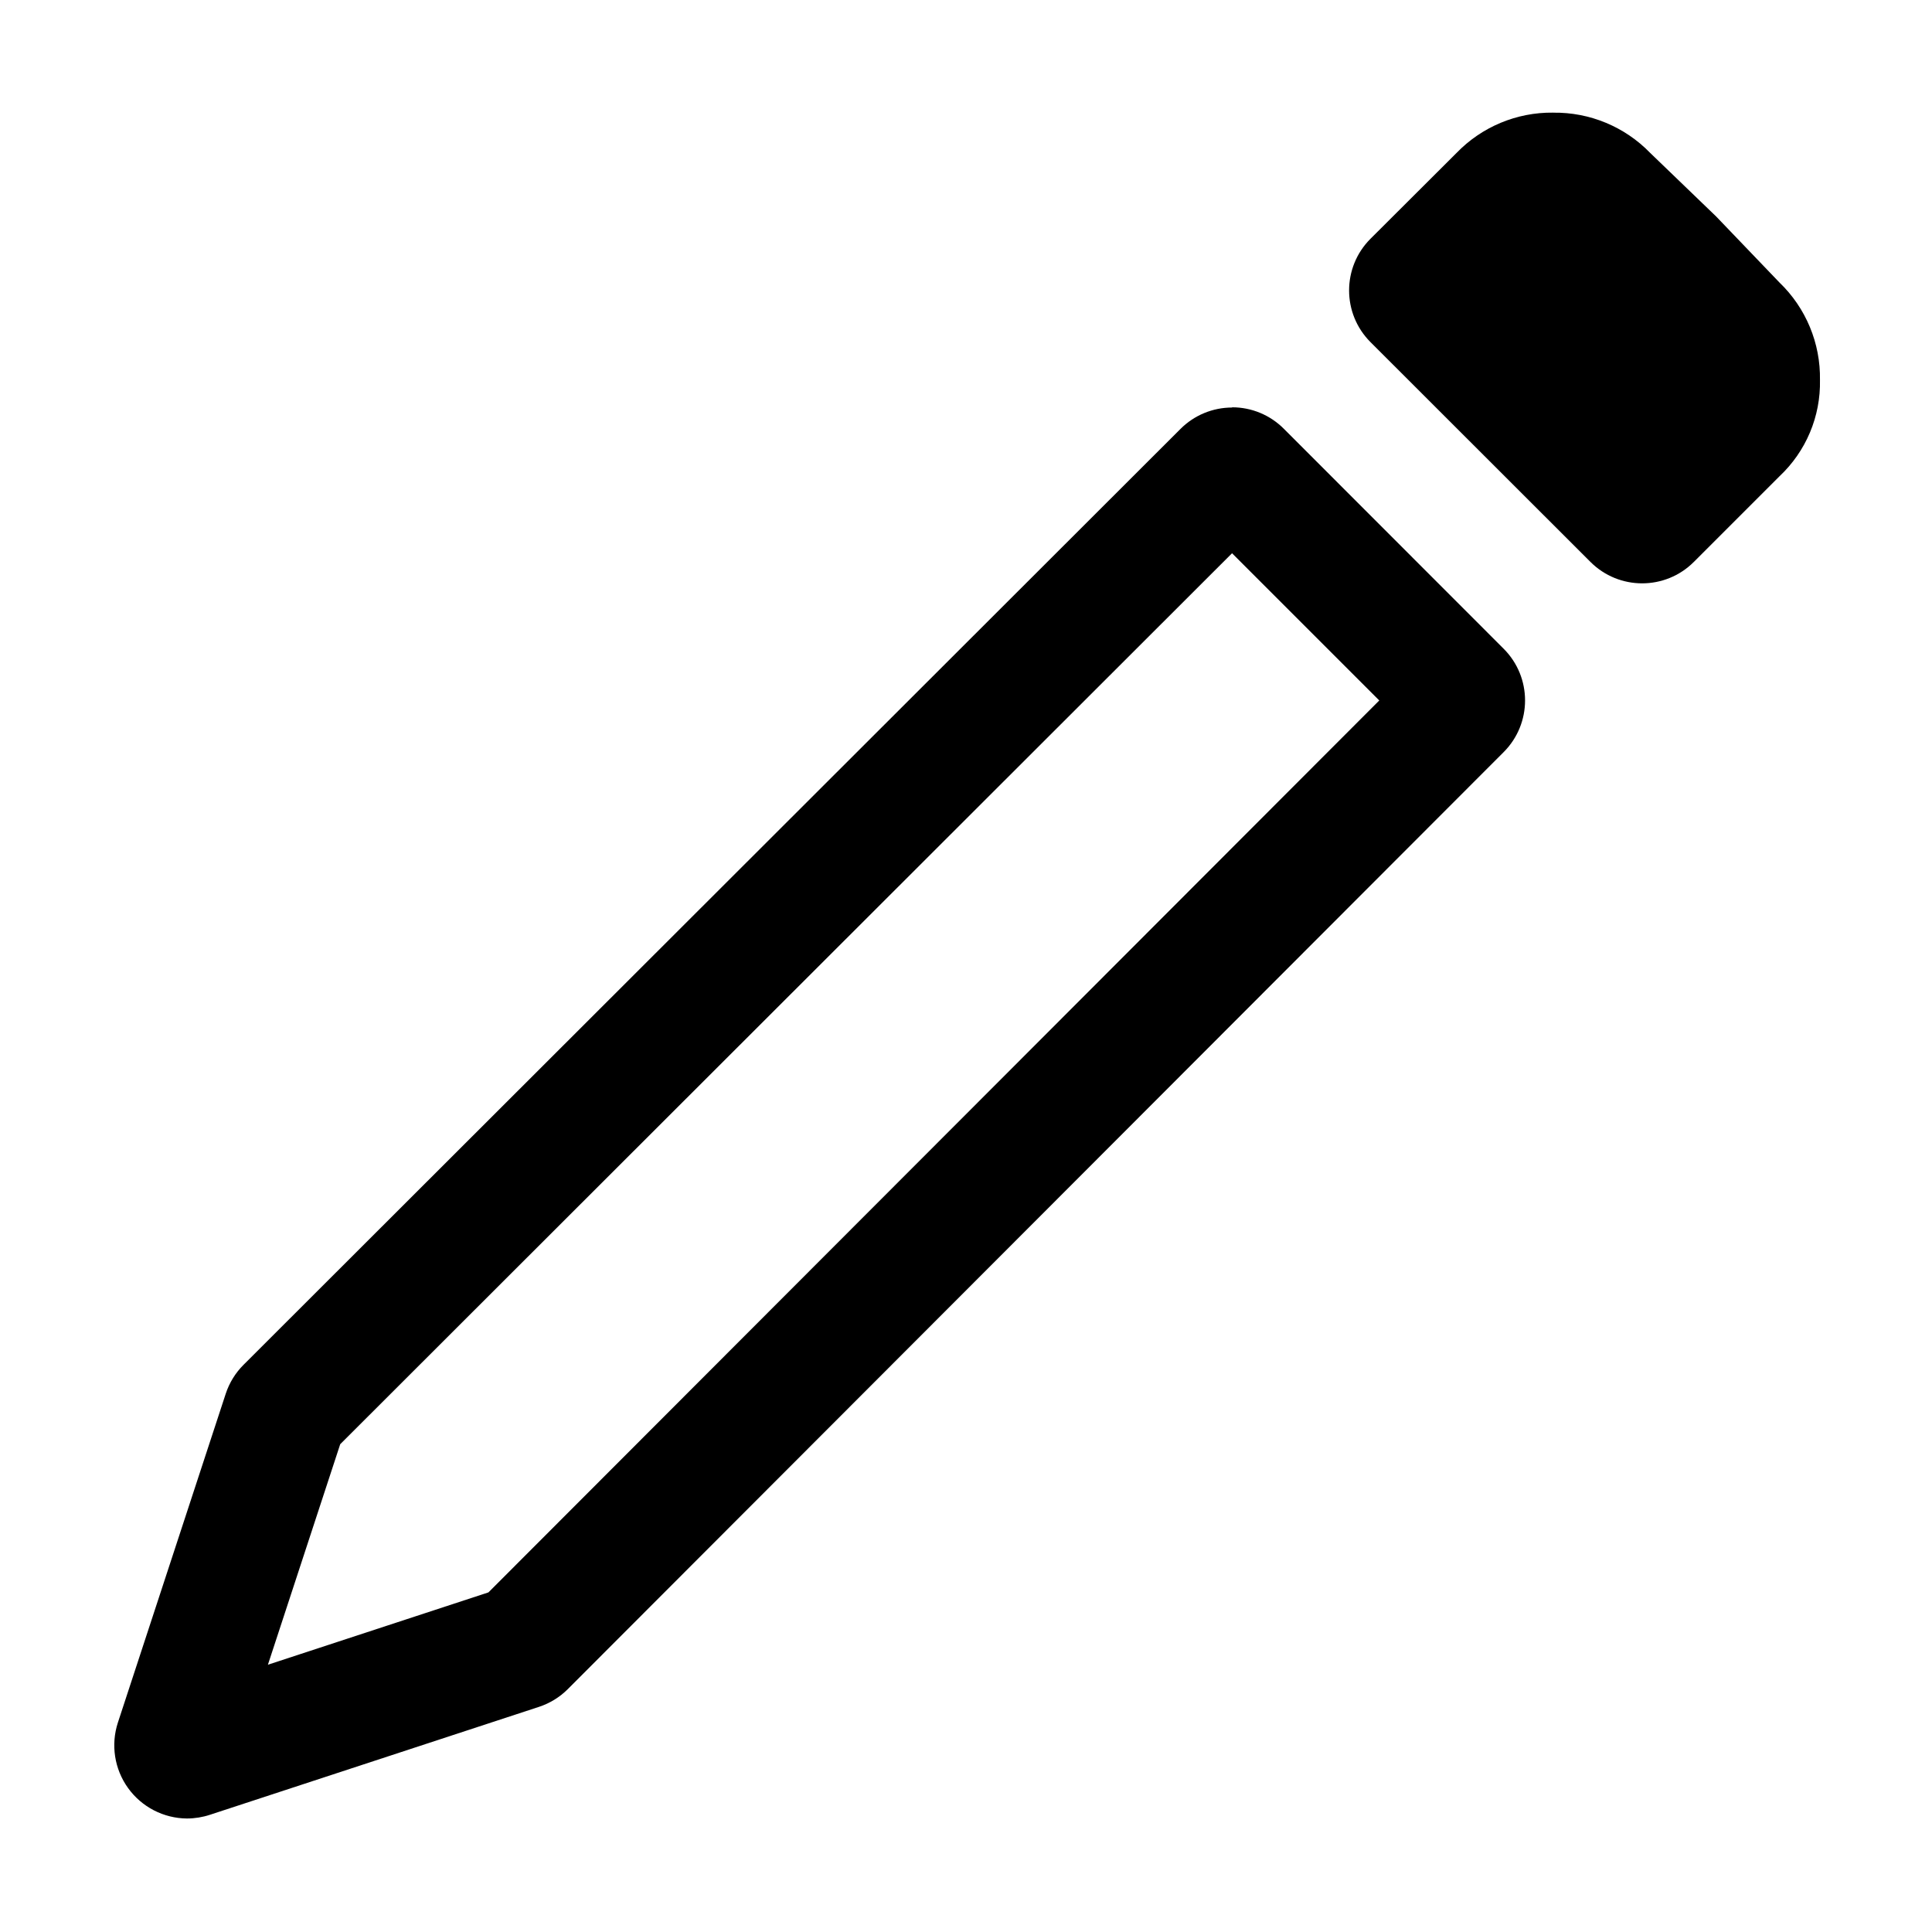
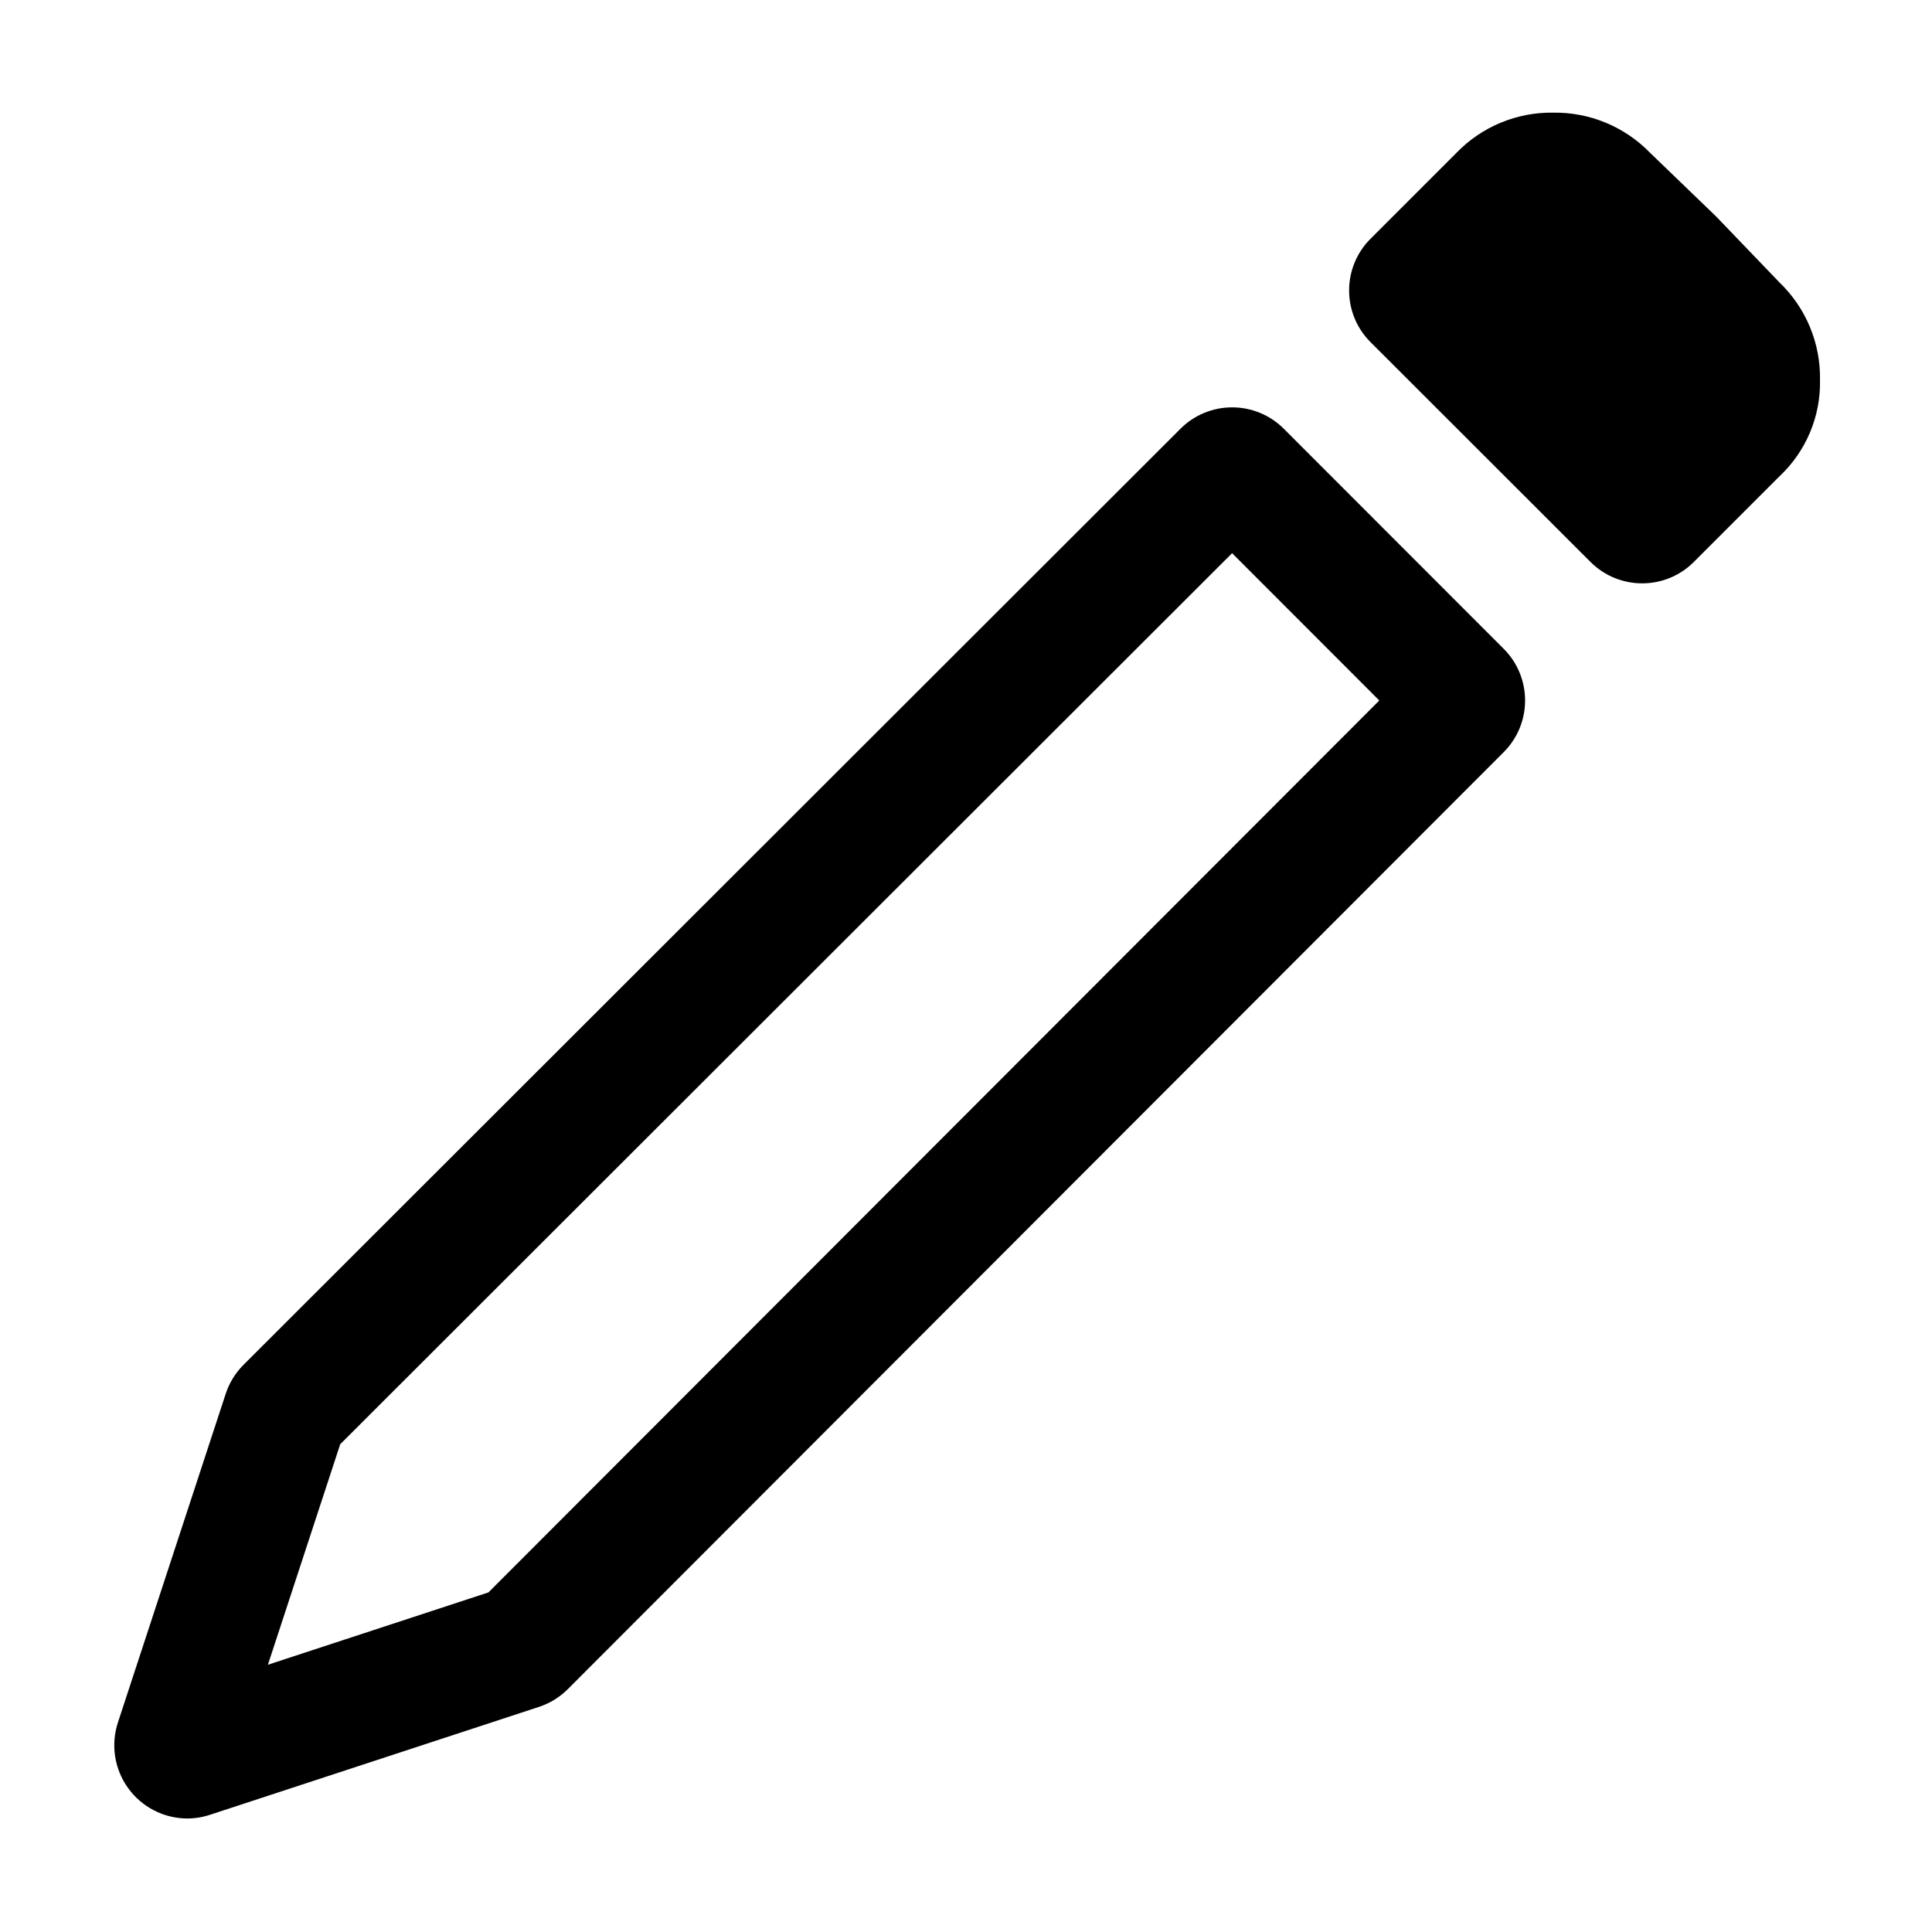
<svg xmlns="http://www.w3.org/2000/svg" id="Layer_1" data-name="Layer 1" viewBox="0 0 512 512">
-   <path d="M336.16,137h0m-9.64,9.63,39,39L129.44,422,71,441.17l19.16-58.44L326.52,146.6m-235.34,233h0M411.61,29.85A35,35,0,0,0,386,40.53L363.2,63.27a19.37,19.37,0,0,0,0,27.4l58.29,58.25a19.37,19.37,0,0,0,27.39,0l22.69-22.69a34,34,0,0,0,10.74-25.53,35,35,0,0,0-10.74-25.84L454.8,57.37,437.32,40.53a35.1,35.1,0,0,0-25.71-10.67ZM326.53,108a19.31,19.31,0,0,0-13.69,5.67L64.54,361.69a19.37,19.37,0,0,0-4.72,7.67L31.25,456.48a19.4,19.4,0,0,0,18.31,25.44,19.64,19.64,0,0,0,6.13-1l87.13-28.58a19.37,19.37,0,0,0,7.67-4.72l248-248.31a19.37,19.37,0,0,0,0-27.38l-58.27-58.31a19.31,19.31,0,0,0-13.7-5.68Z" />
+   <path d="M336.158,136.969h0m-9.64,9.631,39.011,39.038L129.44,422.006,70.998,441.174l19.165-58.441L326.518,146.6M91.178,379.639h0M411.606,29.853A34.958,34.958,0,0,0,385.95,40.526L363.202,63.275a19.371,19.371,0,0,0,.005,27.4l58.292,58.249a19.371,19.371,0,0,0,27.39-.005l22.695-22.695a34.014,34.014,0,0,0,10.738-25.528,34.99,34.99,0,0,0-10.738-25.841L454.8,57.374l-17.481-16.848a35.097,35.097,0,0,0-25.713-10.674Zm-85.08,78.104a19.312,19.312,0,0,0-13.691,5.667L64.536,361.688a19.371,19.371,0,0,0-4.716,7.668L31.249,456.481a19.404,19.404,0,0,0,18.31,25.439,19.637,19.637,0,0,0,6.134-.997l87.126-28.576a19.373,19.373,0,0,0,7.668-4.717L398.499,199.324a19.371,19.371,0,0,0-.004-27.382l-58.268-58.308a19.308,19.308,0,0,0-13.702-5.678Z" />
</svg>
